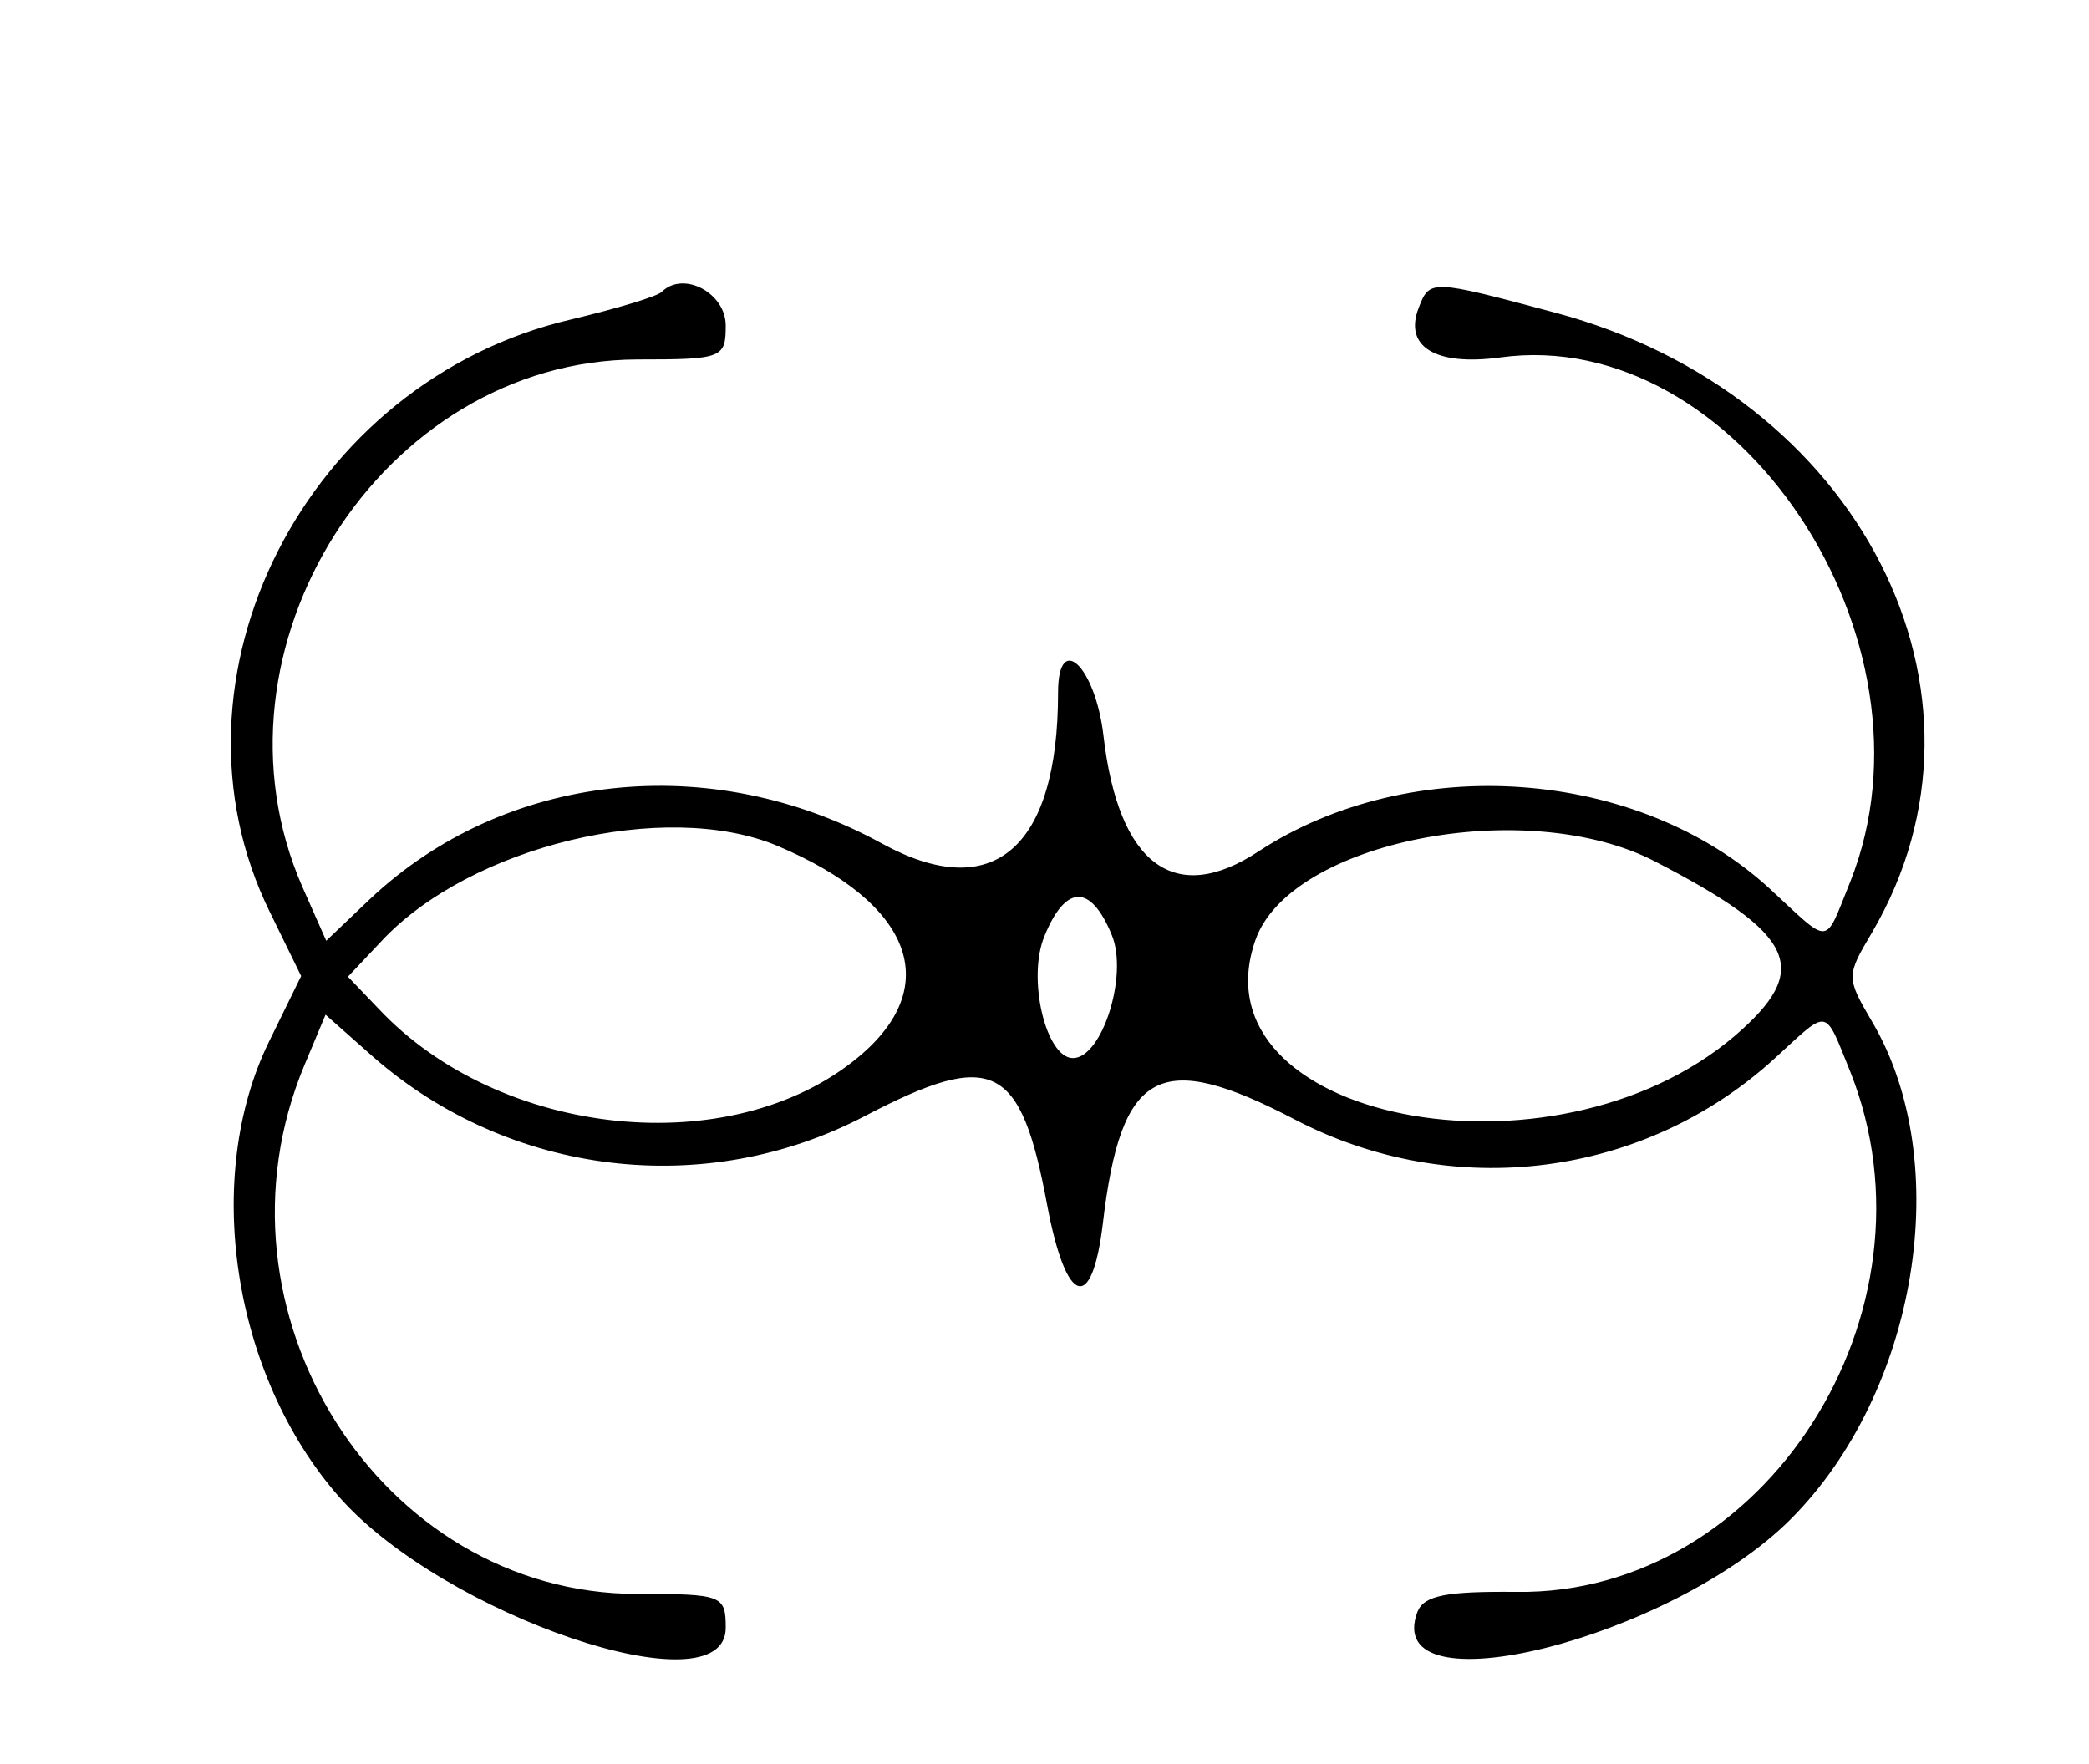
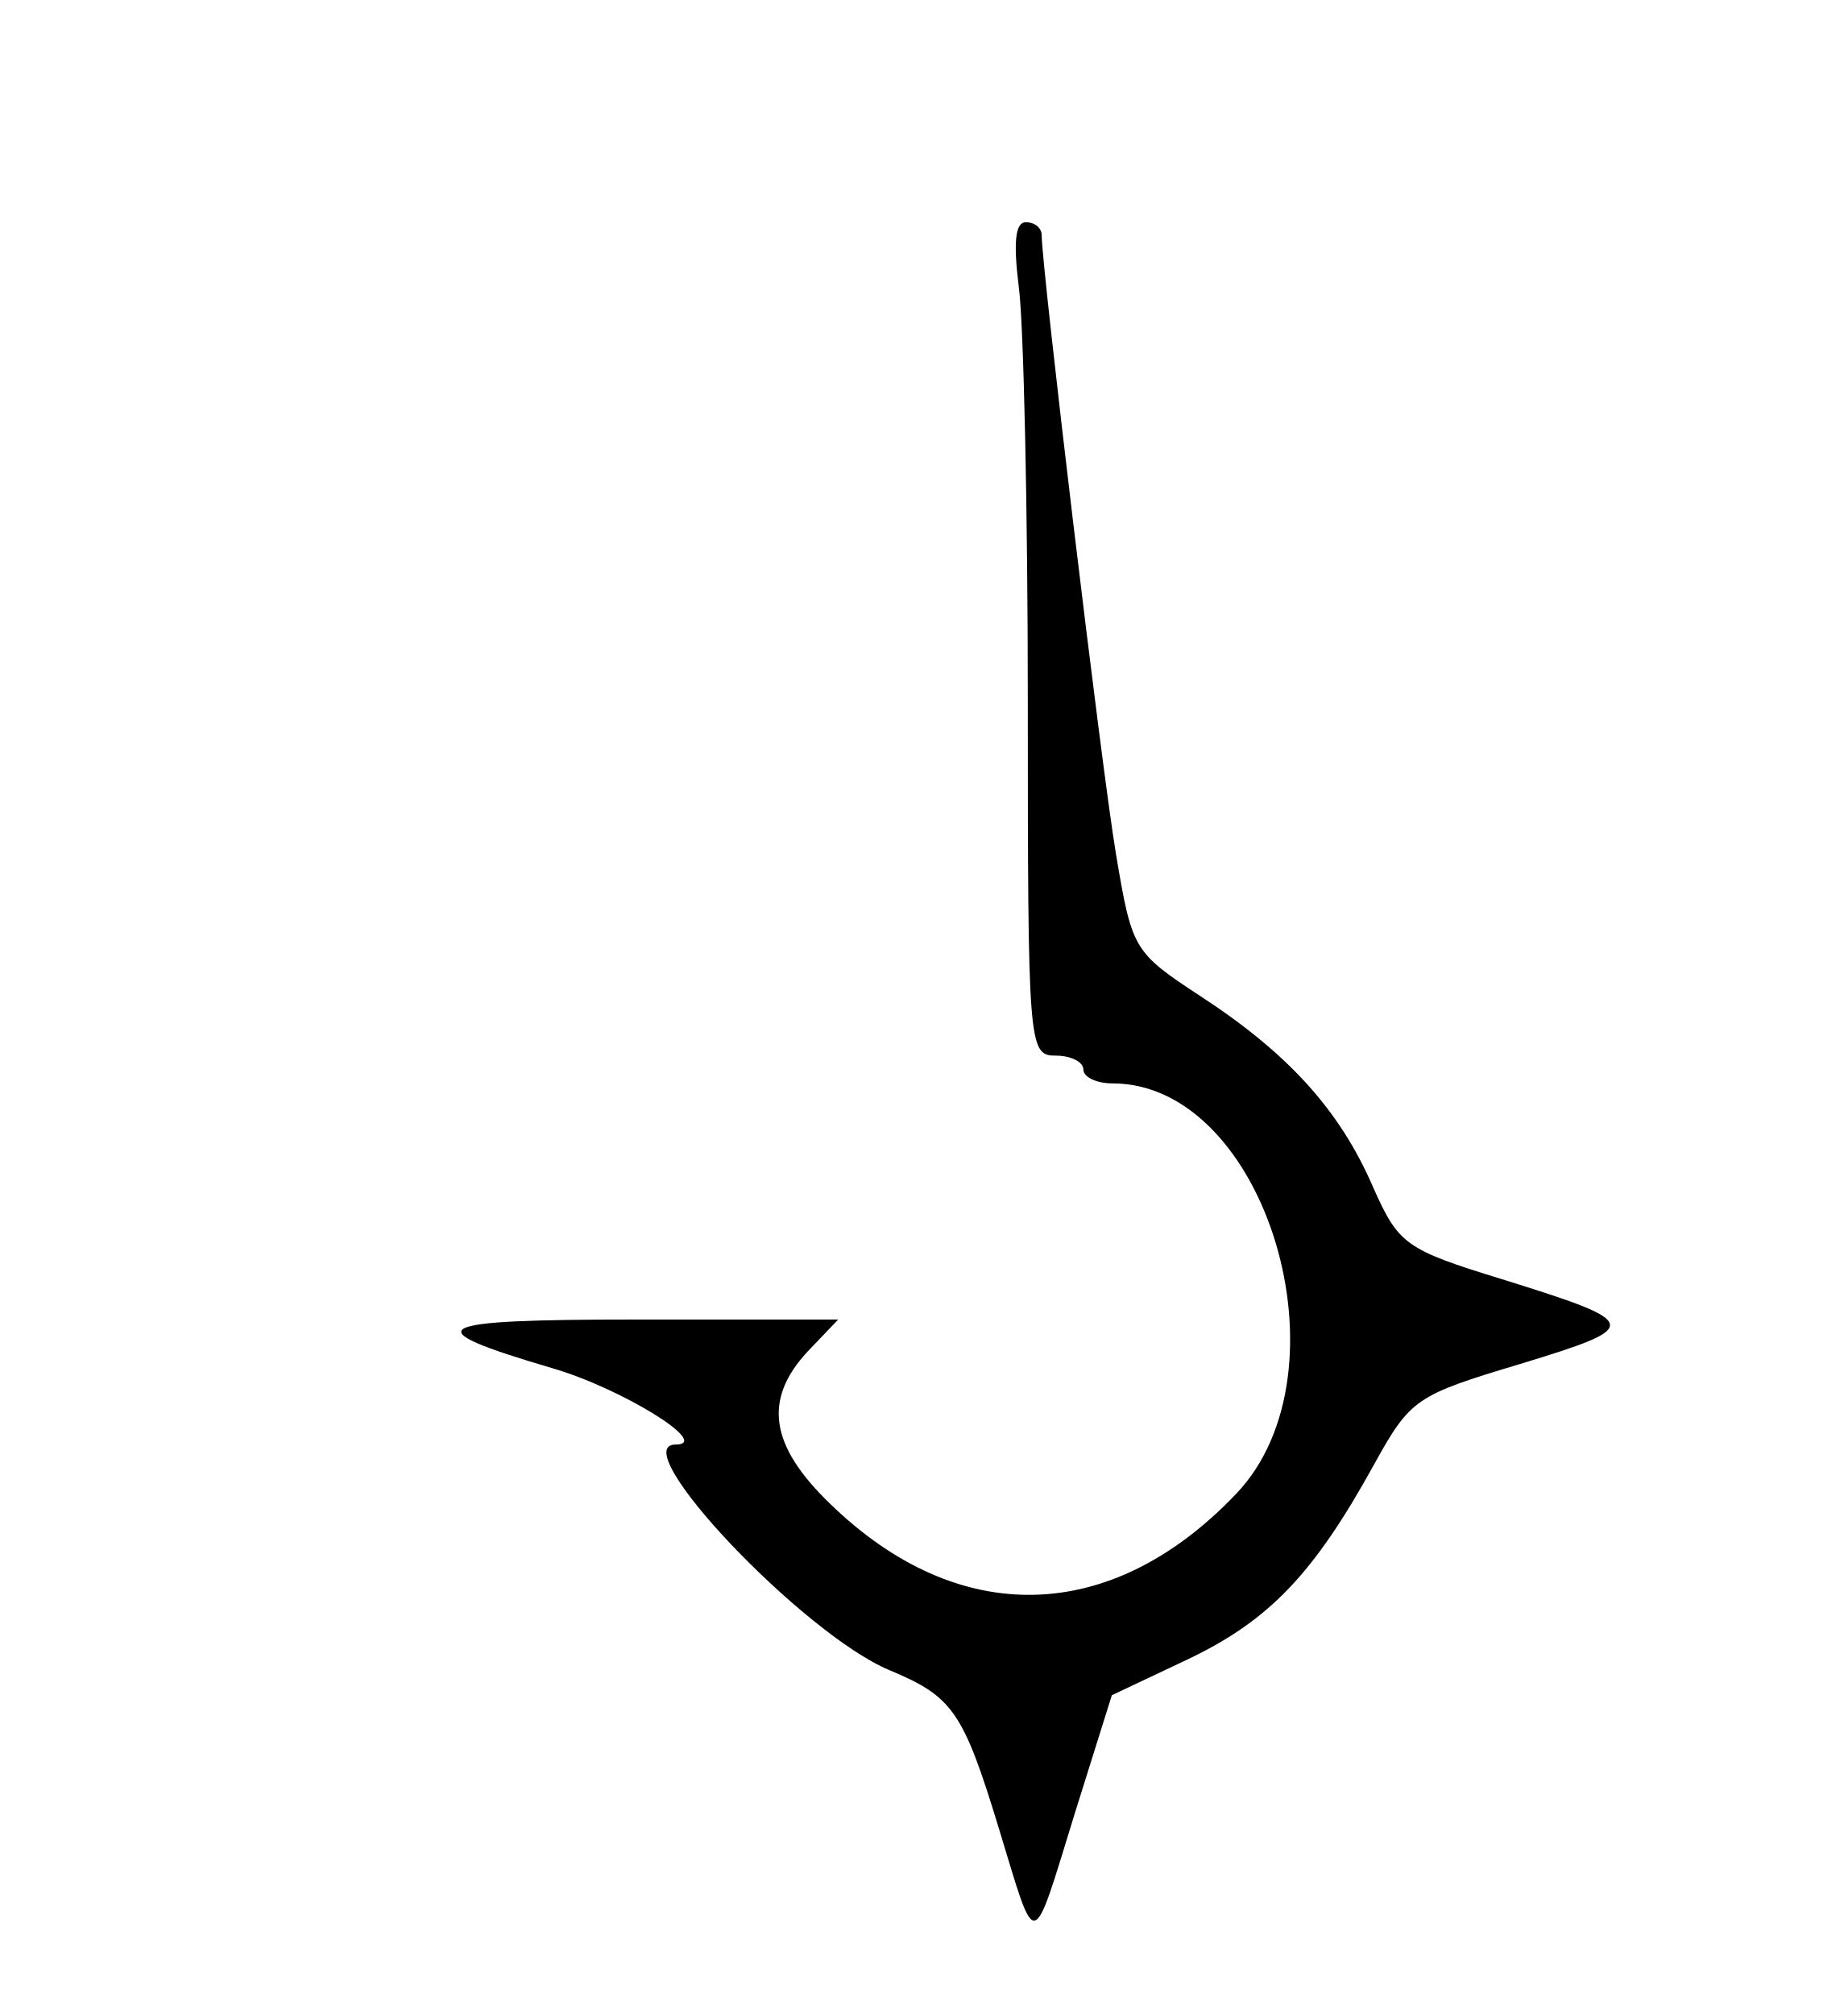
- <svg xmlns="http://www.w3.org/2000/svg" version="1.0" width="154pt" height="130pt" viewBox="0 0 154 130" preserveAspectRatio="xMidYMid meet">
-   <g transform="translate(0,130) scale(0.05,-0.05)" fill="#000000" stroke="none">
-     <path d="M976 2170 c-6 -7 -67 -25 -134 -41 -391 -91 -614 -529 -444 -874 l46 -94 -47 -96 c-99 -201 -54 -493 103 -672 154 -175 570 -316 570 -193 0 48 -5 50 -130 50 -380 0 -643 417 -491 780 l31 74 70 -62 c201 -176 490 -211 726 -87 188 98 229 78 268 -132 28 -148 66 -160 82 -27 27 228 83 258 284 153 233 -121 514 -85 706 90 82 75 73 77 112 -19 141 -354 -126 -772 -492 -767 -103 1 -136 -5 -146 -29 -56 -148 373 -41 550 136 187 187 243 526 120 734 -38 65 -38 67 0 131 207 353 -18 794 -467 914 -183 49 -185 49 -201 8 -23 -58 24 -87 120 -74 348 48 658 -416 516 -773 -39 -96 -27 -95 -119 -10 -194 178 -528 202 -753 55 -124 -82 -207 -20 -229 170 -12 103 -67 155 -67 64 0 -230 -96 -312 -259 -223 -253 139 -557 106 -756 -82 l-64 -61 -35 79 c-154 351 117 777 494 778 125 0 130 2 130 50 0 48 -62 81 -94 50z m170 -817 c199 -84 246 -207 119 -312 -186 -154 -528 -119 -707 72 l-45 47 49 52 c131 141 419 210 584 141z m1294 -23 c209 -108 232 -159 118 -257 -269 -230 -800 -124 -707 141 51 146 400 214 589 116z m-801 -108 c25 -59 -14 -182 -57 -182 -40 0 -68 118 -42 180 31 76 68 77 99 2z" />
+ <svg xmlns="http://www.w3.org/2000/svg" version="1.0" width="133pt" height="145pt" viewBox="0 0 133 145" preserveAspectRatio="xMidYMid meet">
+   <g transform="translate(0,145) scale(0.05,-0.05)" fill="#000000" stroke="none">
+     <path d="M1467 2487 c7 -51 13 -321 13 -600 0 -494 1 -507 40 -507 22 0 40 -9 40 -20 0 -11 19 -20 42 -20 221 0 346 -415 178 -591 -180 -189 -400 -194 -585 -14 -87 84 -96 150 -32 219 l44 46 -288 0 c-304 0 -324 -11 -124 -70 100 -29 231 -110 178 -110 -75 0 183 -273 308 -325 91 -38 106 -59 158 -230 54 -177 46 -179 109 25 l53 169 110 52 c117 56 181 123 268 281 52 94 60 99 210 144 177 54 176 59 -26 122 -140 43 -149 50 -186 133 -48 111 -123 193 -249 275 -96 63 -98 67 -121 204 -21 125 -107 845 -107 891 0 11 -10 19 -23 19 -15 0 -18 -29 -10 -93z" />
  </g>
</svg>
